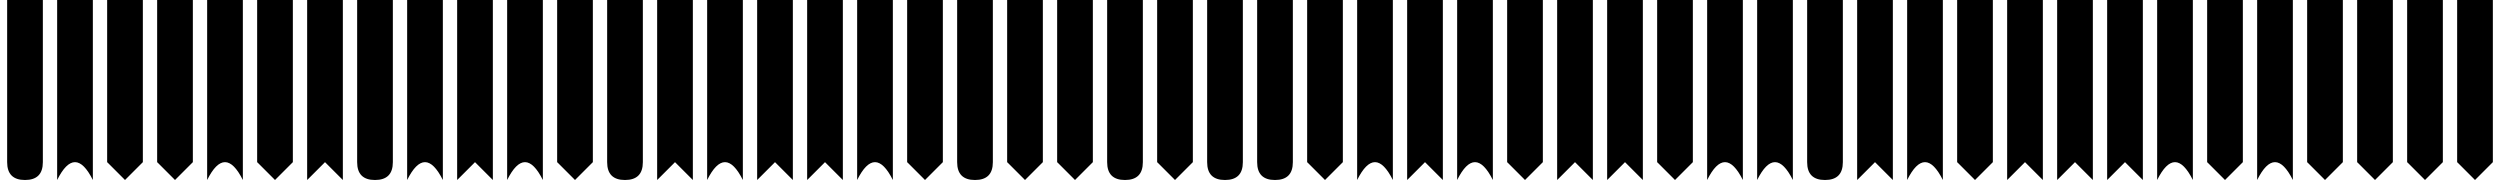
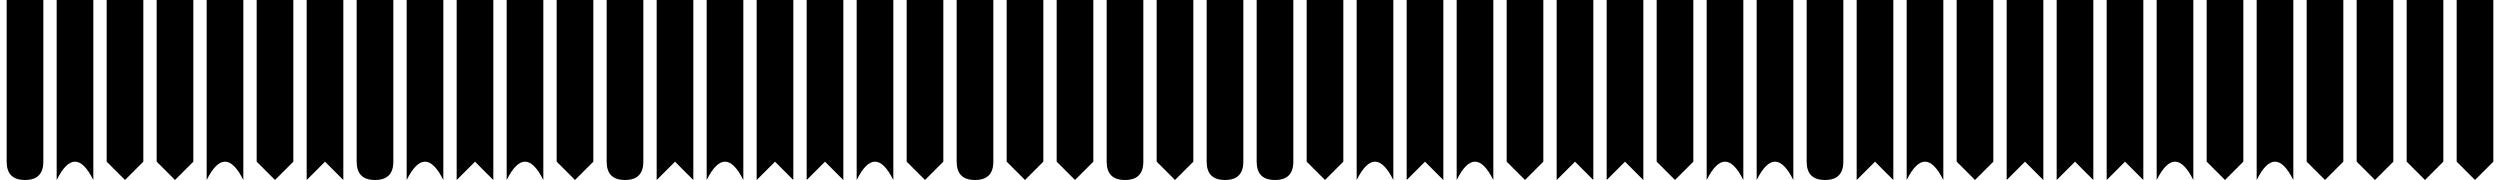
<svg xmlns="http://www.w3.org/2000/svg" viewBox="0 0 250 18" role="presentation" focusable="false" aria-hidden="true" style="color: #000000; overflow: visible;">
  <defs>
    <clipPath id="bar-bounds-0-0-250-18">
      <rect x="0" y="0" width="250" height="18" />
    </clipPath>
  </defs>
  <g clip-path="url(#bar-bounds-0-0-250-18)">
-     <path data-base="A" d="M0.715 0 H4.285 L4.285 16.215 Q4.285 18 2.5 18 Q0.715 18 0.715 16.215 Z" fill="currentColor" />
-     <path data-base="T" d="M5.715 0 H9.285 L9.285 18 Q7.5 14.43 5.715 18 Z" fill="currentColor" />
-     <path data-base="G" d="M10.715 0 H14.285 L14.285 16.215 L12.5 18 L10.715 16.215 Z" fill="currentColor" />
-     <path data-base="G" d="M15.715 0 H19.285 L19.285 16.215 L17.5 18 L15.715 16.215 Z" fill="currentColor" />
-     <path data-base="T" d="M20.715 0 H24.285 L24.285 18 Q22.5 14.43 20.715 18 Z" fill="currentColor" />
-     <path data-base="G" d="M25.715 0 H29.285 L29.285 16.215 L27.5 18 L25.715 16.215 Z" fill="currentColor" />
-     <path data-base="C" d="M30.715 0 H34.285 L34.285 18 L32.5 16.215 L30.715 18 Z" fill="currentColor" />
-     <path data-base="A" d="M35.715 0 H39.285 L39.285 16.215 Q39.285 18 37.5 18 Q35.715 18 35.715 16.215 Z" fill="currentColor" />
-     <path data-base="T" d="M40.715 0 H44.285 L44.285 18 Q42.5 14.43 40.715 18 Z" fill="currentColor" />
-     <path data-base="C" d="M45.715 0 H49.285 L49.285 18 L47.5 16.215 L45.715 18 Z" fill="currentColor" />
-     <path data-base="T" d="M50.715 0 H54.285 L54.285 18 Q52.5 14.43 50.715 18 Z" fill="currentColor" />
-     <path data-base="G" d="M55.715 0 H59.285 L59.285 16.215 L57.5 18 L55.715 16.215 Z" fill="currentColor" />
-     <path data-base="A" d="M60.715 0 H64.285 L64.285 16.215 Q64.285 18 62.5 18 Q60.715 18 60.715 16.215 Z" fill="currentColor" />
-     <path data-base="C" d="M65.715 0 H69.285 L69.285 18 L67.5 16.215 L65.715 18 Z" fill="currentColor" />
-     <path data-base="T" d="M70.715 0 H74.285 L74.285 18 Q72.5 14.43 70.715 18 Z" fill="currentColor" />
-     <path data-base="C" d="M75.715 0 H79.285 L79.285 18 L77.5 16.215 L75.715 18 Z" fill="currentColor" />
-     <path data-base="C" d="M80.715 0 H84.285 L84.285 18 L82.5 16.215 L80.715 18 Z" fill="currentColor" />
-     <path data-base="T" d="M85.715 0 H89.285 L89.285 18 Q87.5 14.43 85.715 18 Z" fill="currentColor" />
-     <path data-base="G" d="M90.715 0 H94.285 L94.285 16.215 L92.5 18 L90.715 16.215 Z" fill="currentColor" />
-     <path data-base="A" d="M95.715 0 H99.285 L99.285 16.215 Q99.285 18 97.5 18 Q95.715 18 95.715 16.215 Z" fill="currentColor" />
-     <path data-base="G" d="M100.715 0 H104.285 L104.285 16.215 L102.5 18 L100.715 16.215 Z" fill="currentColor" />
-     <path data-base="G" d="M105.715 0 H109.285 L109.285 16.215 L107.5 18 L105.715 16.215 Z" fill="currentColor" />
-     <path data-base="A" d="M110.715 0 H114.285 L114.285 16.215 Q114.285 18 112.5 18 Q110.715 18 110.715 16.215 Z" fill="currentColor" />
-     <path data-base="G" d="M115.715 0 H119.285 L119.285 16.215 L117.5 18 L115.715 16.215 Z" fill="currentColor" />
-     <path data-base="A" d="M120.715 0 H124.285 L124.285 16.215 Q124.285 18 122.5 18 Q120.715 18 120.715 16.215 Z" fill="currentColor" />
-     <path data-base="A" d="M125.715 0 H129.285 L129.285 16.215 Q129.285 18 127.5 18 Q125.715 18 125.715 16.215 Z" fill="currentColor" />
-     <path data-base="G" d="M130.715 0 H134.285 L134.285 16.215 L132.5 18 L130.715 16.215 Z" fill="currentColor" />
-     <path data-base="T" d="M135.715 0 H139.285 L139.285 18 Q137.5 14.43 135.715 18 Z" fill="currentColor" />
-     <path data-base="C" d="M140.715 0 H144.285 L144.285 18 L142.5 16.215 L140.715 18 Z" fill="currentColor" />
-     <path data-base="T" d="M145.715 0 H149.285 L149.285 18 Q147.5 14.43 145.715 18 Z" fill="currentColor" />
-     <path data-base="G" d="M150.715 0 H154.285 L154.285 16.215 L152.5 18 L150.715 16.215 Z" fill="currentColor" />
-     <path data-base="C" d="M155.715 0 H159.285 L159.285 18 L157.5 16.215 L155.715 18 Z" fill="currentColor" />
-     <path data-base="C" d="M160.715 0 H164.285 L164.285 18 L162.5 16.215 L160.715 18 Z" fill="currentColor" />
-     <path data-base="G" d="M165.715 0 H169.285 L169.285 16.215 L167.5 18 L165.715 16.215 Z" fill="currentColor" />
-     <path data-base="T" d="M170.715 0 H174.285 L174.285 18 Q172.5 14.43 170.715 18 Z" fill="currentColor" />
-     <path data-base="T" d="M175.715 0 H179.285 L179.285 18 Q177.5 14.43 175.715 18 Z" fill="currentColor" />
-     <path data-base="A" d="M180.715 0 H184.285 L184.285 16.215 Q184.285 18 182.5 18 Q180.715 18 180.715 16.215 Z" fill="currentColor" />
-     <path data-base="C" d="M185.715 0 H189.285 L189.285 18 L187.5 16.215 L185.715 18 Z" fill="currentColor" />
-     <path data-base="T" d="M190.715 0 H194.285 L194.285 18 Q192.5 14.43 190.715 18 Z" fill="currentColor" />
-     <path data-base="G" d="M195.715 0 H199.285 L199.285 16.215 L197.5 18 L195.715 16.215 Z" fill="currentColor" />
-     <path data-base="C" d="M200.715 0 H204.285 L204.285 18 L202.5 16.215 L200.715 18 Z" fill="currentColor" />
-     <path data-base="C" d="M205.715 0 H209.285 L209.285 18 L207.5 16.215 L205.715 18 Z" fill="currentColor" />
-     <path data-base="C" d="M210.715 0 H214.285 L214.285 18 L212.5 16.215 L210.715 18 Z" fill="currentColor" />
-     <path data-base="T" d="M215.715 0 H219.285 L219.285 18 Q217.5 14.43 215.715 18 Z" fill="currentColor" />
-     <path data-base="G" d="M220.715 0 H224.285 L224.285 16.215 L222.5 18 L220.715 16.215 Z" fill="currentColor" />
-     <path data-base="T" d="M225.715 0 H229.285 L229.285 18 Q227.5 14.43 225.715 18 Z" fill="currentColor" />
-     <path data-base="G" d="M230.715 0 H234.285 L234.285 16.215 L232.5 18 L230.715 16.215 Z" fill="currentColor" />
-     <path data-base="G" d="M235.715 0 H239.285 L239.285 16.215 L237.5 18 L235.715 16.215 Z" fill="currentColor" />
-     <path data-base="G" d="M240.715 0 H244.285 L244.285 16.215 L242.5 18 L240.715 16.215 Z" fill="currentColor" />
-     <path data-base="G" d="M245.715 0 H249.285 L249.285 16.215 L247.5 18 L245.715 16.215 Z" fill="currentColor" />
+     <path data-base="A" d="M0.667 0 H4.333 L4.333 16.167 Q4.333 18 2.5 18 Q0.667 18 0.667 16.167 Z" fill="currentColor" />
+     <path data-base="T" d="M5.667 0 H9.333 L9.333 18 Q7.5 14.333 5.667 18 Z" fill="currentColor" />
+     <path data-base="G" d="M10.667 0 H14.333 L14.333 16.167 L12.5 18 L10.667 16.167 Z" fill="currentColor" />
+     <path data-base="G" d="M15.667 0 H19.333 L19.333 16.167 L17.5 18 L15.667 16.167 Z" fill="currentColor" />
+     <path data-base="T" d="M20.667 0 H24.333 L24.333 18 Q22.5 14.333 20.667 18 Z" fill="currentColor" />
+     <path data-base="G" d="M25.667 0 H29.333 L29.333 16.167 L27.5 18 L25.667 16.167 Z" fill="currentColor" />
+     <path data-base="C" d="M30.667 0 H34.333 L34.333 18 L32.5 16.167 L30.667 18 Z" fill="currentColor" />
+     <path data-base="A" d="M35.667 0 H39.333 L39.333 16.167 Q39.333 18 37.5 18 Q35.667 18 35.667 16.167 Z" fill="currentColor" />
+     <path data-base="T" d="M40.667 0 H44.333 L44.333 18 Q42.5 14.333 40.667 18 Z" fill="currentColor" />
+     <path data-base="C" d="M45.667 0 H49.333 L49.333 18 L47.5 16.167 L45.667 18 Z" fill="currentColor" />
+     <path data-base="T" d="M50.667 0 H54.333 L54.333 18 Q52.5 14.333 50.667 18 Z" fill="currentColor" />
+     <path data-base="G" d="M55.667 0 H59.333 L59.333 16.167 L57.5 18 L55.667 16.167 Z" fill="currentColor" />
+     <path data-base="A" d="M60.667 0 H64.333 L64.333 16.167 Q64.333 18 62.5 18 Q60.667 18 60.667 16.167 Z" fill="currentColor" />
+     <path data-base="C" d="M65.667 0 H69.333 L69.333 18 L67.5 16.167 L65.667 18 Z" fill="currentColor" />
+     <path data-base="T" d="M70.667 0 H74.333 L74.333 18 Q72.5 14.333 70.667 18 Z" fill="currentColor" />
+     <path data-base="C" d="M75.667 0 H79.333 L79.333 18 L77.5 16.167 L75.667 18 Z" fill="currentColor" />
+     <path data-base="C" d="M80.667 0 H84.333 L84.333 18 L82.5 16.167 L80.667 18 Z" fill="currentColor" />
+     <path data-base="T" d="M85.667 0 H89.333 L89.333 18 Q87.5 14.333 85.667 18 Z" fill="currentColor" />
+     <path data-base="G" d="M90.667 0 H94.333 L94.333 16.167 L92.5 18 L90.667 16.167 Z" fill="currentColor" />
+     <path data-base="A" d="M95.667 0 H99.333 L99.333 16.167 Q99.333 18 97.5 18 Q95.667 18 95.667 16.167 Z" fill="currentColor" />
+     <path data-base="G" d="M100.667 0 H104.333 L104.333 16.167 L102.5 18 L100.667 16.167 Z" fill="currentColor" />
+     <path data-base="G" d="M105.667 0 H109.333 L109.333 16.167 L107.5 18 L105.667 16.167 Z" fill="currentColor" />
+     <path data-base="A" d="M110.667 0 H114.333 L114.333 16.167 Q114.333 18 112.5 18 Q110.667 18 110.667 16.167 Z" fill="currentColor" />
+     <path data-base="G" d="M115.667 0 H119.333 L119.333 16.167 L117.5 18 L115.667 16.167 Z" fill="currentColor" />
+     <path data-base="A" d="M120.667 0 H124.333 L124.333 16.167 Q124.333 18 122.5 18 Q120.667 18 120.667 16.167 Z" fill="currentColor" />
+     <path data-base="A" d="M125.667 0 H129.333 L129.333 16.167 Q129.333 18 127.5 18 Q125.667 18 125.667 16.167 Z" fill="currentColor" />
+     <path data-base="G" d="M130.667 0 H134.333 L134.333 16.167 L132.5 18 L130.667 16.167 Z" fill="currentColor" />
+     <path data-base="T" d="M135.667 0 H139.333 L139.333 18 Q137.5 14.333 135.667 18 Z" fill="currentColor" />
+     <path data-base="C" d="M140.667 0 H144.333 L144.333 18 L142.5 16.167 L140.667 18 Z" fill="currentColor" />
+     <path data-base="T" d="M145.667 0 H149.333 L149.333 18 Q147.5 14.333 145.667 18 Z" fill="currentColor" />
+     <path data-base="G" d="M150.667 0 H154.333 L154.333 16.167 L152.5 18 L150.667 16.167 Z" fill="currentColor" />
+     <path data-base="C" d="M155.667 0 H159.333 L159.333 18 L157.5 16.167 L155.667 18 Z" fill="currentColor" />
+     <path data-base="C" d="M160.667 0 H164.333 L164.333 18 L162.5 16.167 L160.667 18 Z" fill="currentColor" />
+     <path data-base="G" d="M165.667 0 H169.333 L169.333 16.167 L167.5 18 L165.667 16.167 Z" fill="currentColor" />
+     <path data-base="T" d="M170.667 0 H174.333 L174.333 18 Q172.5 14.333 170.667 18 Z" fill="currentColor" />
+     <path data-base="T" d="M175.667 0 H179.333 L179.333 18 Q177.5 14.333 175.667 18 Z" fill="currentColor" />
+     <path data-base="A" d="M180.667 0 H184.333 L184.333 16.167 Q184.333 18 182.5 18 Q180.667 18 180.667 16.167 Z" fill="currentColor" />
+     <path data-base="C" d="M185.667 0 H189.333 L189.333 18 L187.5 16.167 L185.667 18 Z" fill="currentColor" />
+     <path data-base="T" d="M190.667 0 H194.333 L194.333 18 Q192.5 14.333 190.667 18 Z" fill="currentColor" />
+     <path data-base="G" d="M195.667 0 H199.333 L199.333 16.167 L197.5 18 L195.667 16.167 Z" fill="currentColor" />
+     <path data-base="C" d="M200.667 0 H204.333 L204.333 18 L202.5 16.167 L200.667 18 Z" fill="currentColor" />
+     <path data-base="C" d="M205.667 0 H209.333 L209.333 18 L207.5 16.167 L205.667 18 Z" fill="currentColor" />
+     <path data-base="C" d="M210.667 0 H214.333 L214.333 18 L212.5 16.167 L210.667 18 Z" fill="currentColor" />
+     <path data-base="T" d="M215.667 0 H219.333 L219.333 18 Q217.5 14.333 215.667 18 Z" fill="currentColor" />
+     <path data-base="G" d="M220.667 0 H224.333 L224.333 16.167 L222.5 18 L220.667 16.167 Z" fill="currentColor" />
+     <path data-base="T" d="M225.667 0 H229.333 L229.333 18 Q227.5 14.333 225.667 18 Z" fill="currentColor" />
+     <path data-base="G" d="M230.667 0 H234.333 L234.333 16.167 L232.5 18 L230.667 16.167 Z" fill="currentColor" />
+     <path data-base="G" d="M235.667 0 H239.333 L239.333 16.167 L237.5 18 L235.667 16.167 Z" fill="currentColor" />
+     <path data-base="G" d="M240.667 0 H244.333 L244.333 16.167 L242.5 18 L240.667 16.167 Z" fill="currentColor" />
+     <path data-base="G" d="M245.667 0 H249.333 L249.333 16.167 L247.5 18 L245.667 16.167 Z" fill="currentColor" />
  </g>
</svg>
